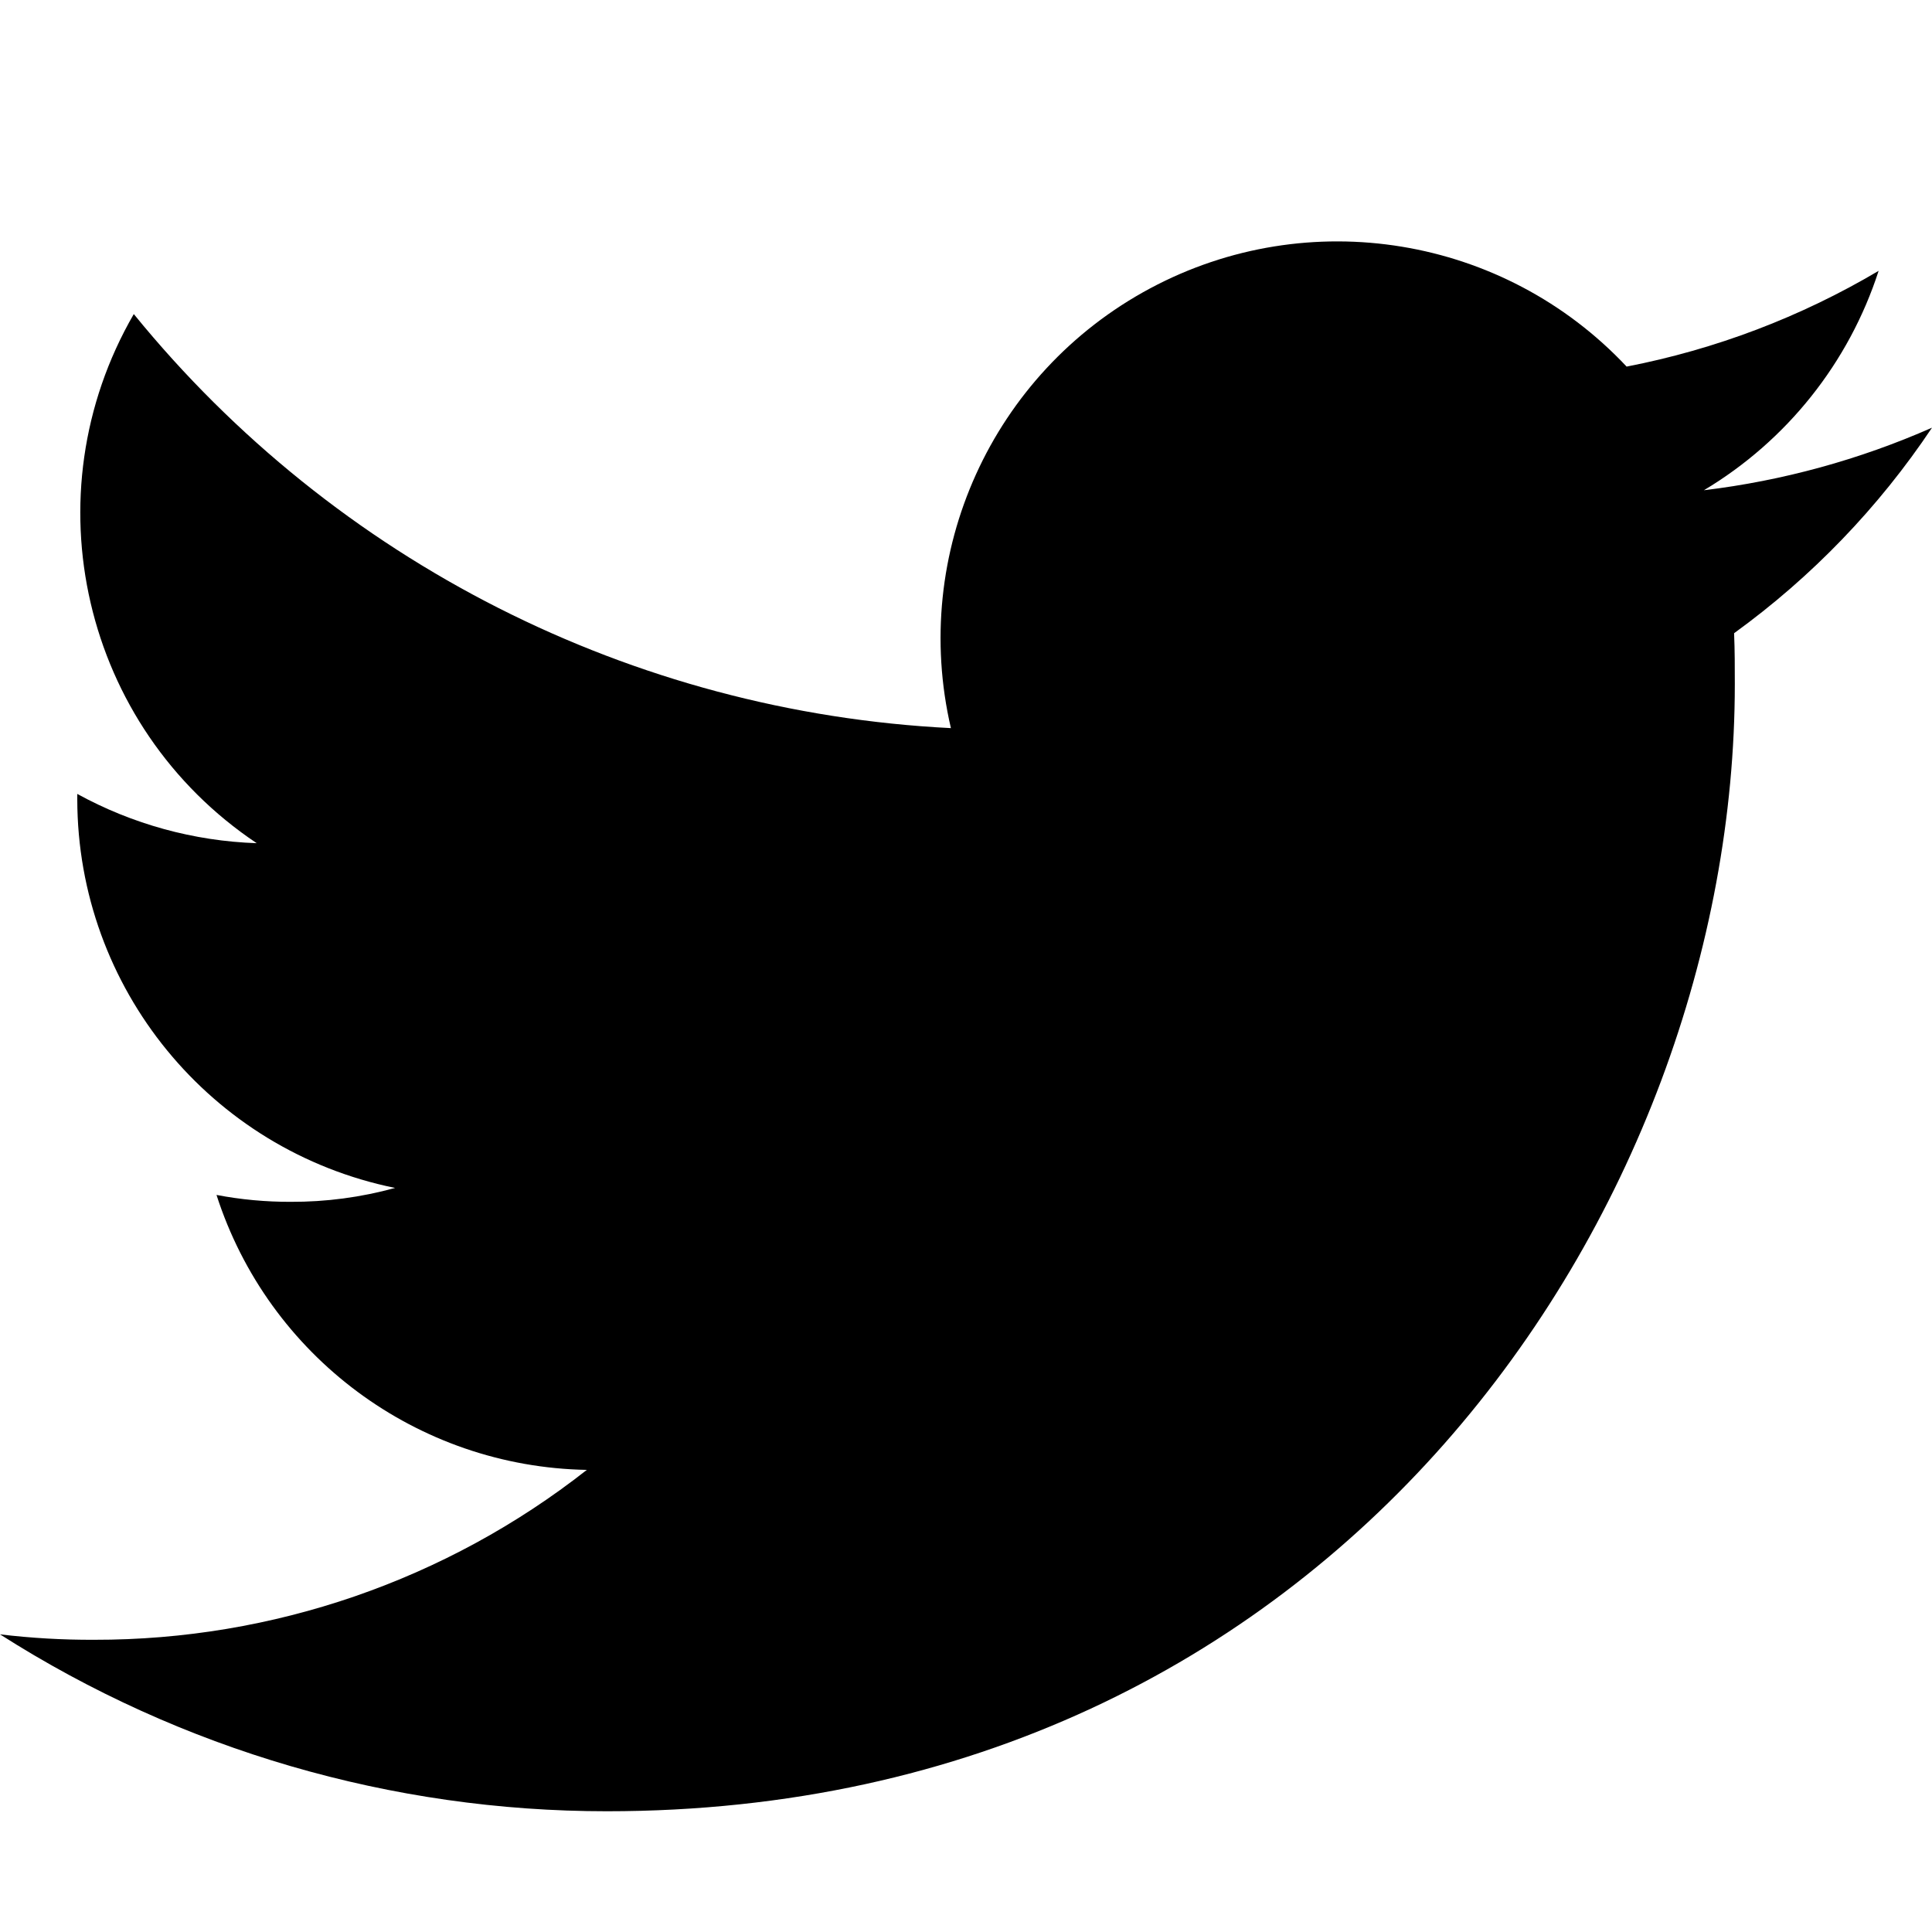
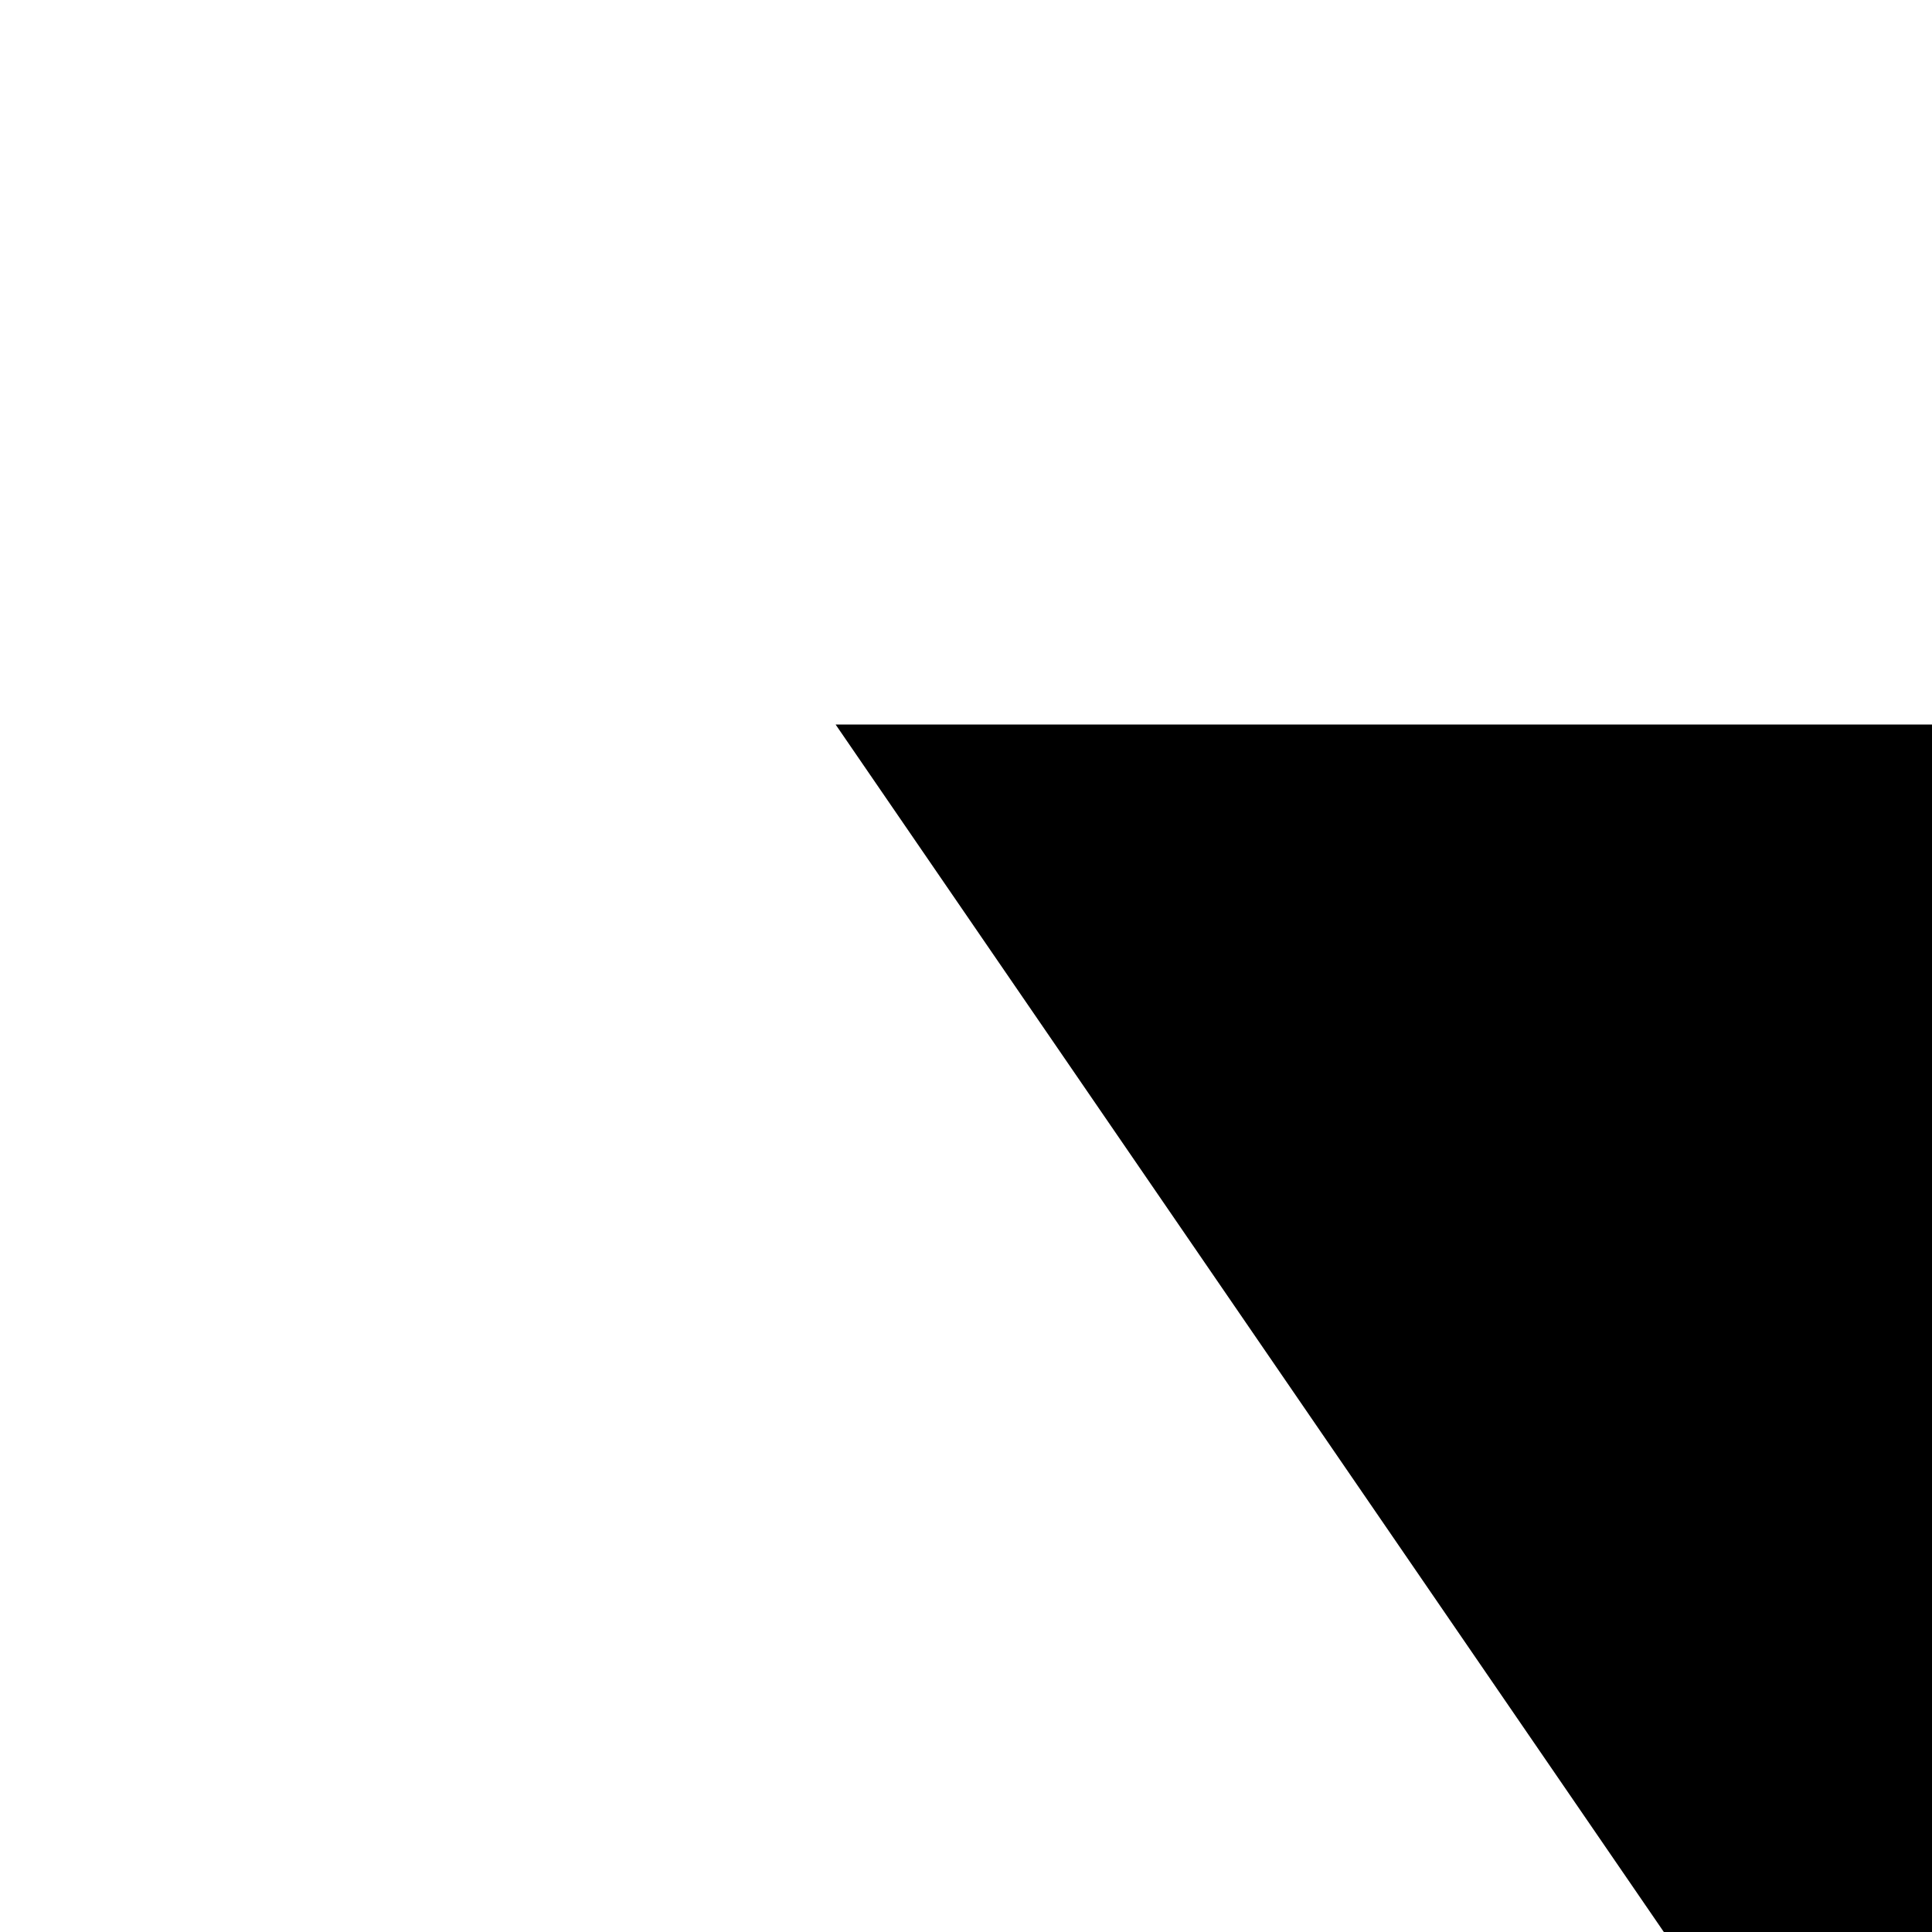
<svg xmlns="http://www.w3.org/2000/svg" width="13" height="13" fill="currentColor" class="bi bi-twitter" viewBox="0 0 16 16">
-   <path d="M5.026 15c6.038 0 9.341-5.003 9.341-9.334 0-.14 0-.282-.006-.422A6.685 6.685 0 0 0 16 3.542a6.658 6.658 0 0 1-1.889.518 3.301 3.301 0 0 0 1.447-1.817 6.533 6.533 0 0 1-2.087.793A3.286 3.286 0 0 0 7.875 6.03a9.325 9.325 0 0 1-6.767-3.429 3.289 3.289 0 0 0 1.018 4.382A3.323 3.323 0 0 1 .64 6.575v.045a3.288 3.288 0 0 0 2.632 3.218 3.203 3.203 0 0 1-.865.115 3.23 3.23 0 0 1-.614-.057 3.283 3.283 0 0 0 3.067 2.277A6.588 6.588 0 0 1 .78 13.58a6.32 6.32 0 0 1-.78-.045A9.344 9.344 0 0 0 5.026 15z" />
+   <path d="M 6.92 6 L 21.137 26.727 L 6.229 44 L 9.406 44 L 22.545 28.777 L 32.986 44 L 43 44 L 28.123 22.312 L 42.203 6 L 39.027 6 L 26.717 20.262 L 16.934 6 L 6.92 6 z" />
</svg>
